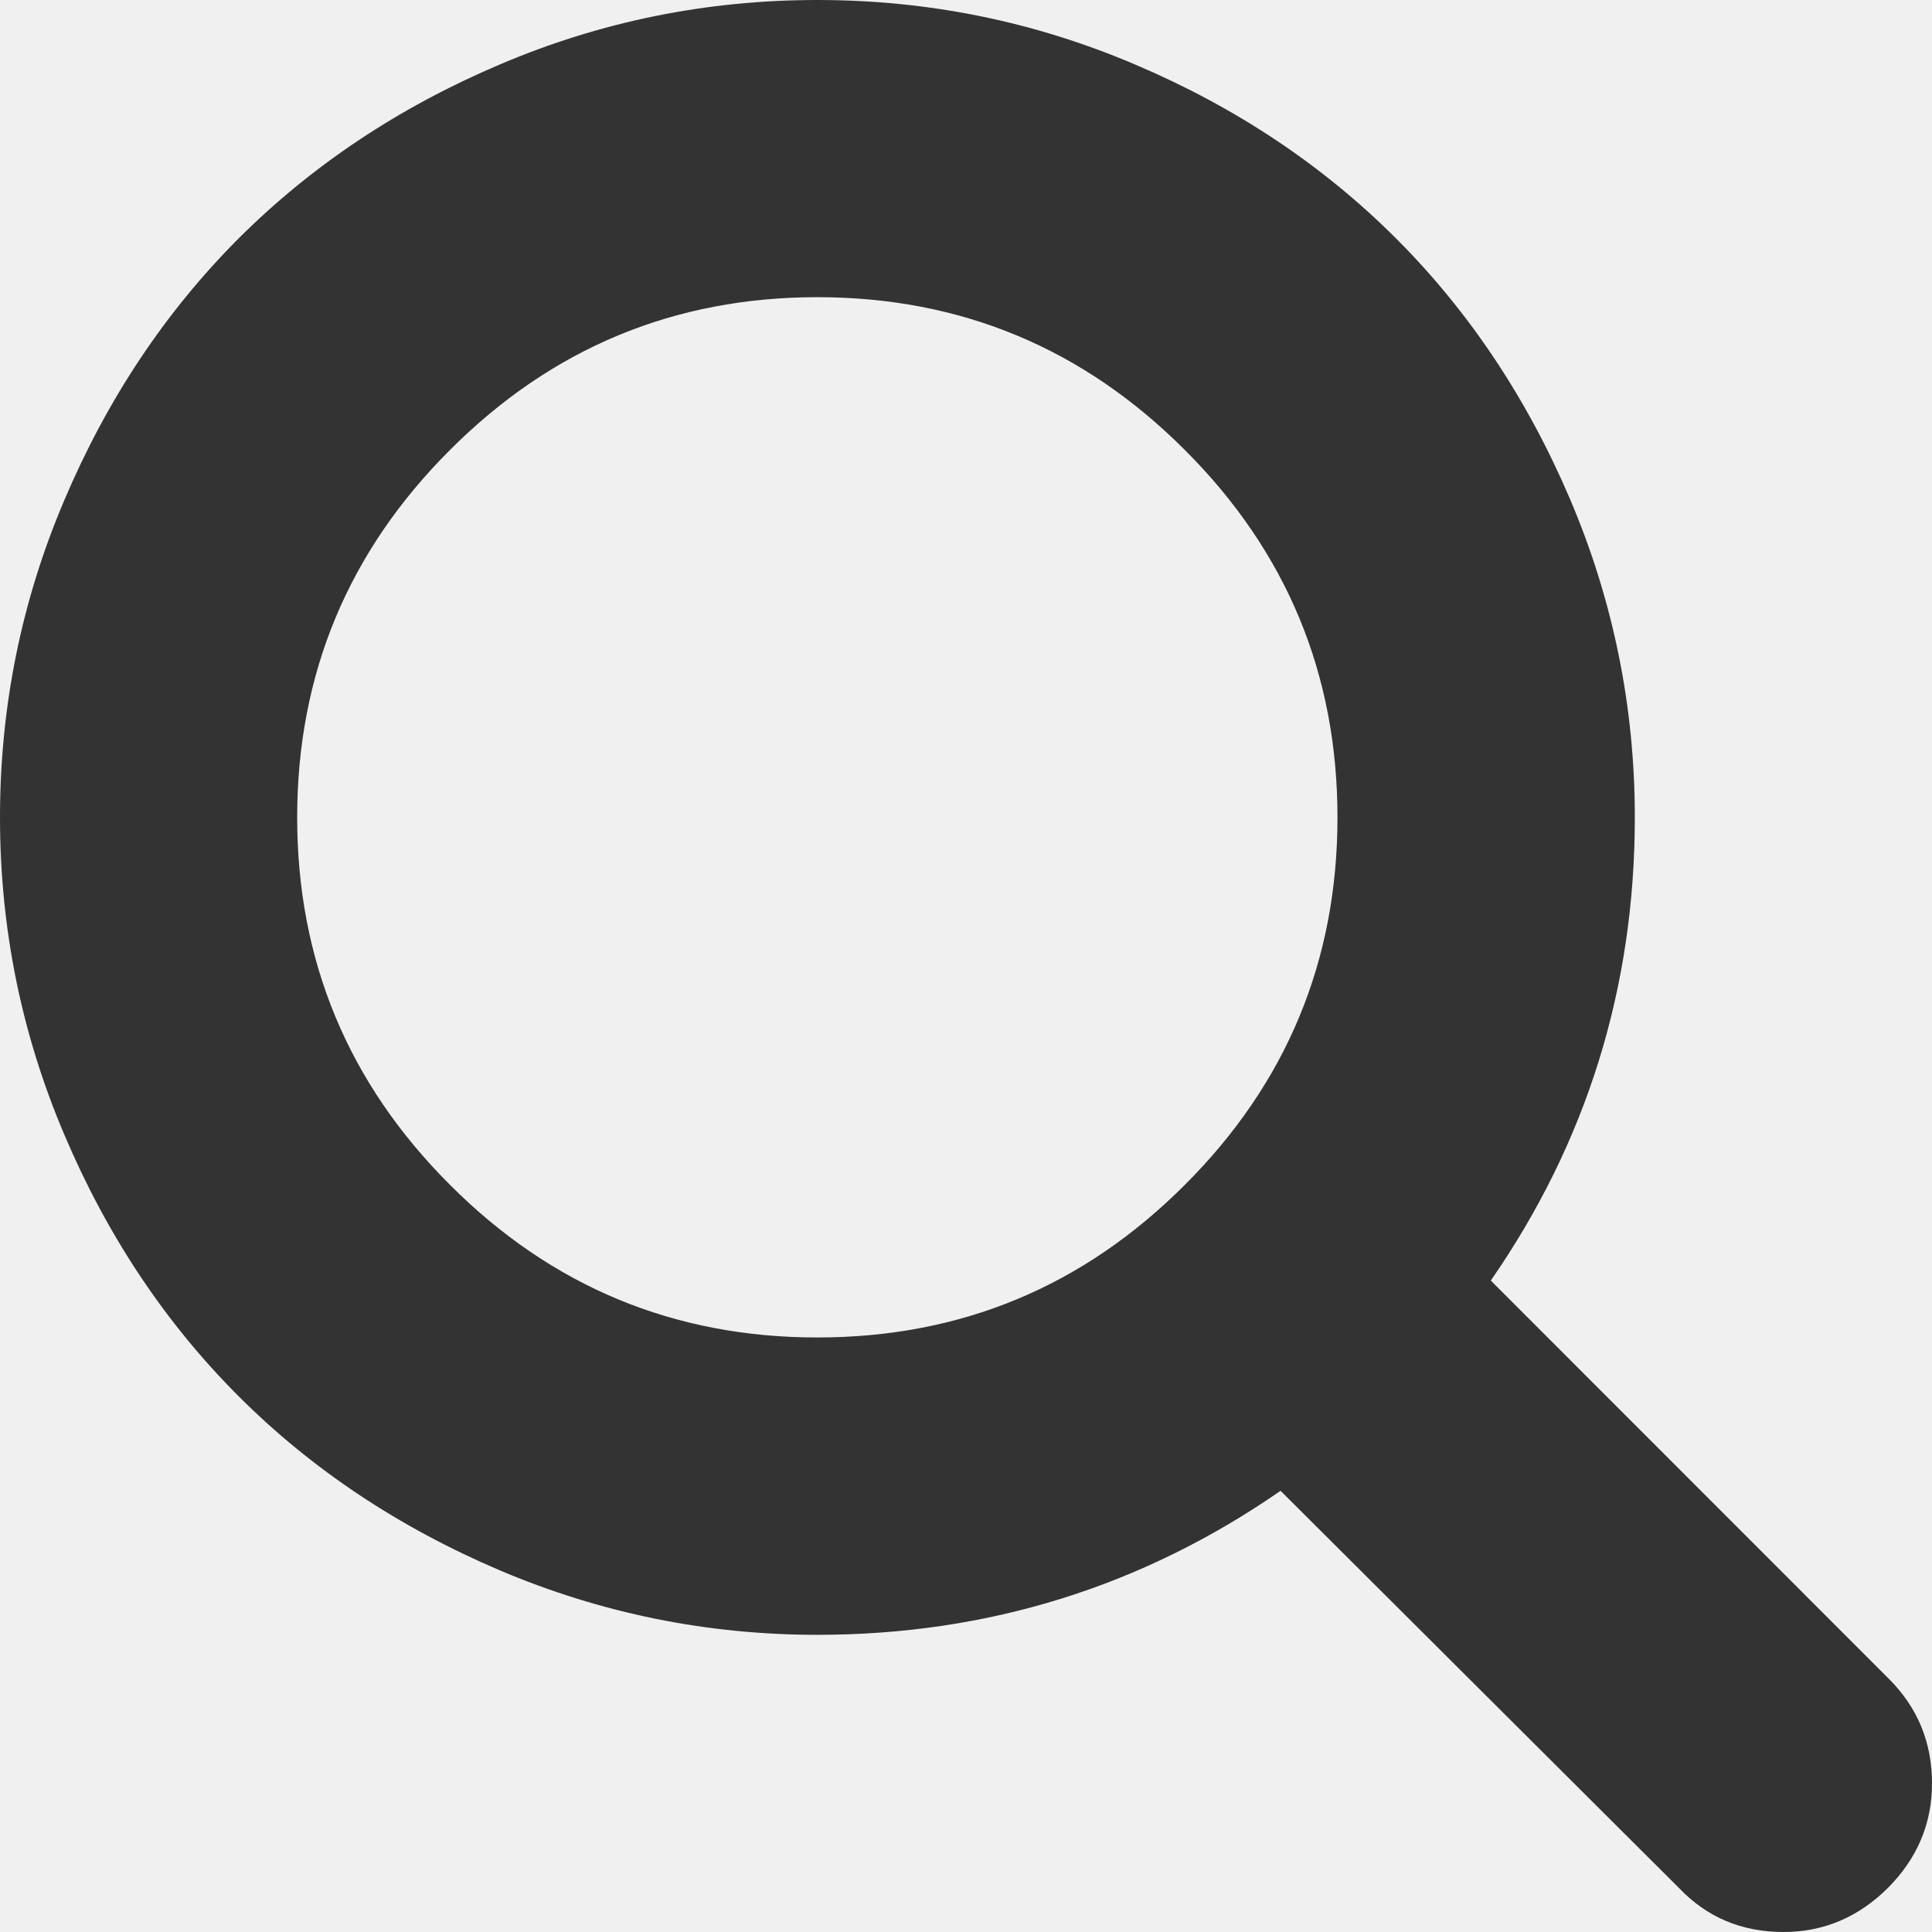
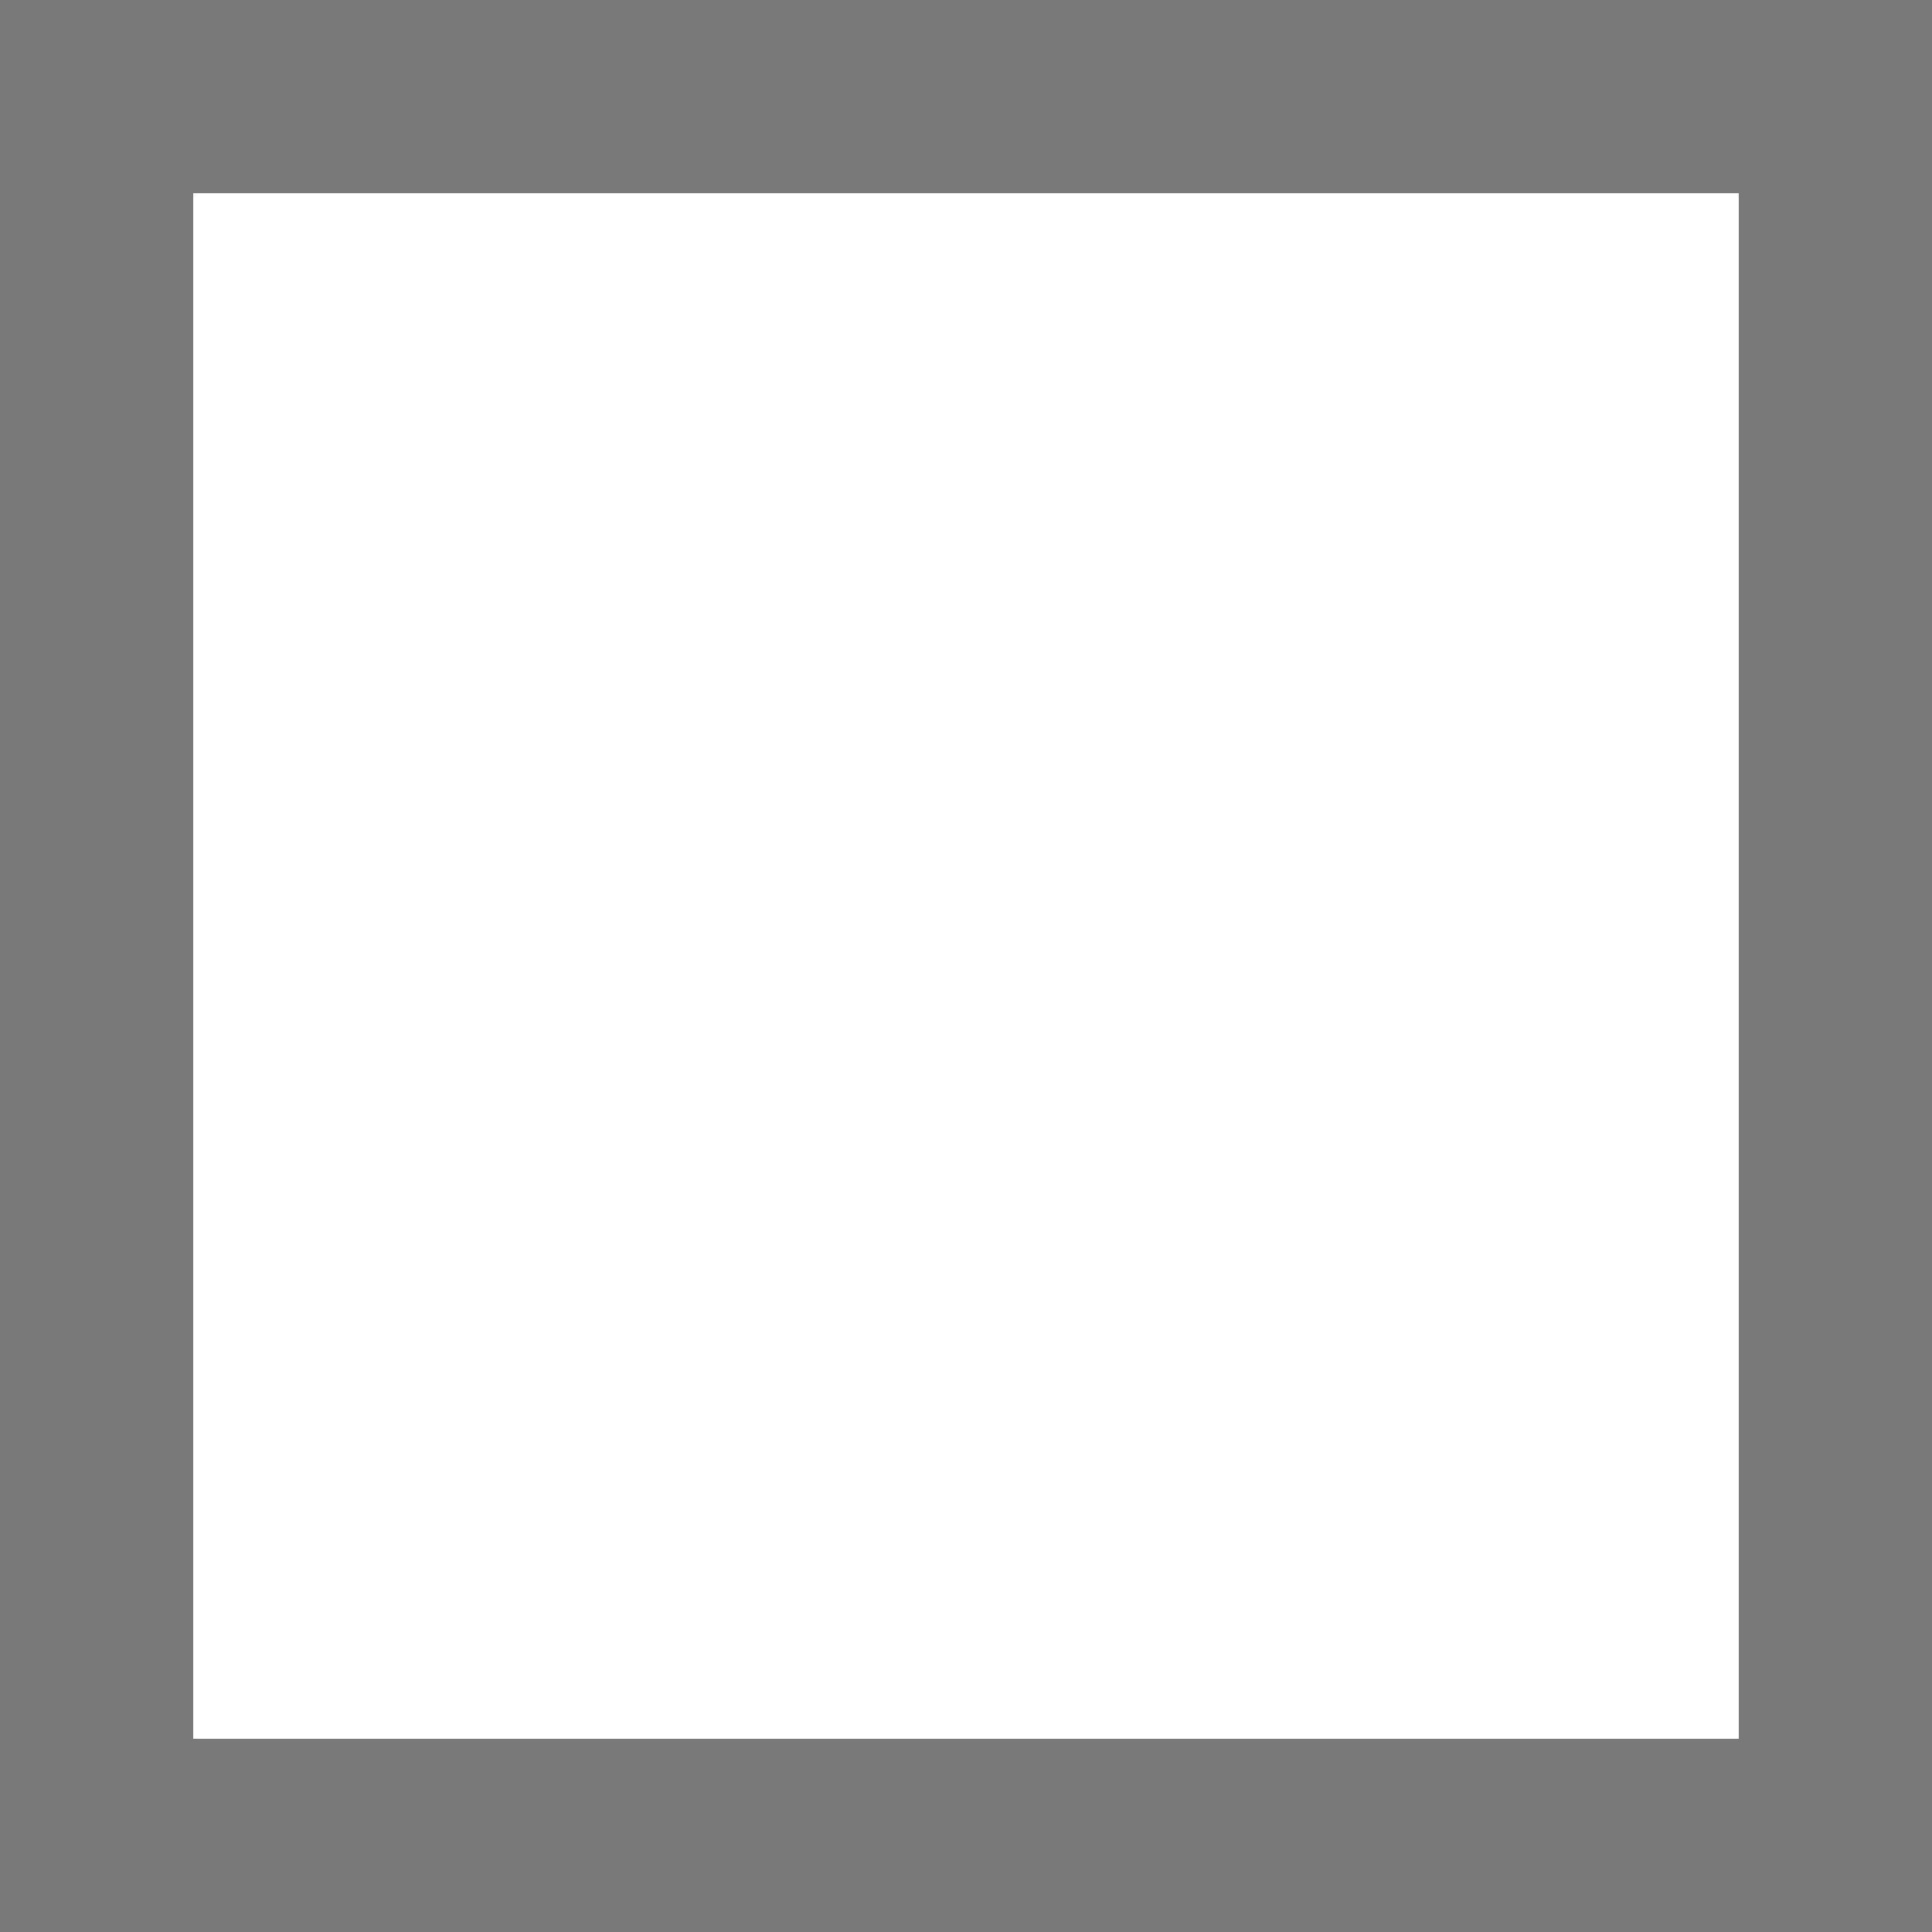
- <svg xmlns="http://www.w3.org/2000/svg" version="1.1" width="11px" height="11px">
-   <g transform="matrix(1 0 0 1 -8 -9 )">
-     <path d="M 6.746 6.746  C 7.326 6.167  7.615 5.469  7.615 4.654  C 7.615 3.839  7.326 3.141  6.746 2.562  C 6.167 1.982  5.469 1.692  4.654 1.692  C 3.839 1.692  3.141 1.982  2.562 2.562  C 1.982 3.141  1.692 3.839  1.692 4.654  C 1.692 5.469  1.982 6.167  2.562 6.746  C 3.141 7.326  3.839 7.615  4.654 7.615  C 5.469 7.615  6.167 7.326  6.746 6.746  Z M 10.755 9.559  C 10.918 9.722  11 9.92  11 10.154  C 11 10.383  10.916 10.581  10.749 10.749  C 10.581 10.916  10.383 11  10.154 11  C 9.916 11  9.718 10.916  9.559 10.749  L 7.291 8.488  C 6.503 9.034  5.623 9.308  4.654 9.308  C 4.024 9.308  3.421 9.185  2.846 8.941  C 2.271 8.696  1.775 8.366  1.358 7.949  C 0.942 7.533  0.611 7.037  0.367 6.462  C 0.122 5.887  0 5.284  0 4.654  C 0 4.024  0.122 3.421  0.367 2.846  C 0.611 2.271  0.942 1.775  1.358 1.358  C 1.775 0.942  2.271 0.611  2.846 0.367  C 3.421 0.122  4.024 0  4.654 0  C 5.284 0  5.887 0.122  6.462 0.367  C 7.037 0.611  7.533 0.942  7.949 1.358  C 8.366 1.775  8.696 2.271  8.941 2.846  C 9.185 3.421  9.308 4.024  9.308 4.654  C 9.308 5.623  9.034 6.503  8.488 7.291  L 10.755 9.559  Z " fill-rule="nonzero" fill="#333333" stroke="none" transform="matrix(1 0 0 1 8 9 )" />
-   </g>
+ <svg xmlns="http://www.w3.org/2000/svg" version="1.1" width="10px" height="10px" viewBox="44 383  10 10">
+   <path d="M 44.5 383.5  L 53.5 383.5  L 53.5 392.5  L 44.5 392.5  L 44.5 383.5  Z " fill-rule="nonzero" fill="#ffffff" stroke="none" />
+   <path d="M 44.5 383.5  L 53.5 383.5  L 53.5 392.5  L 44.5 392.5  L 44.5 383.5  Z " stroke-width="1" stroke="#797979" fill="none" />
</svg>
